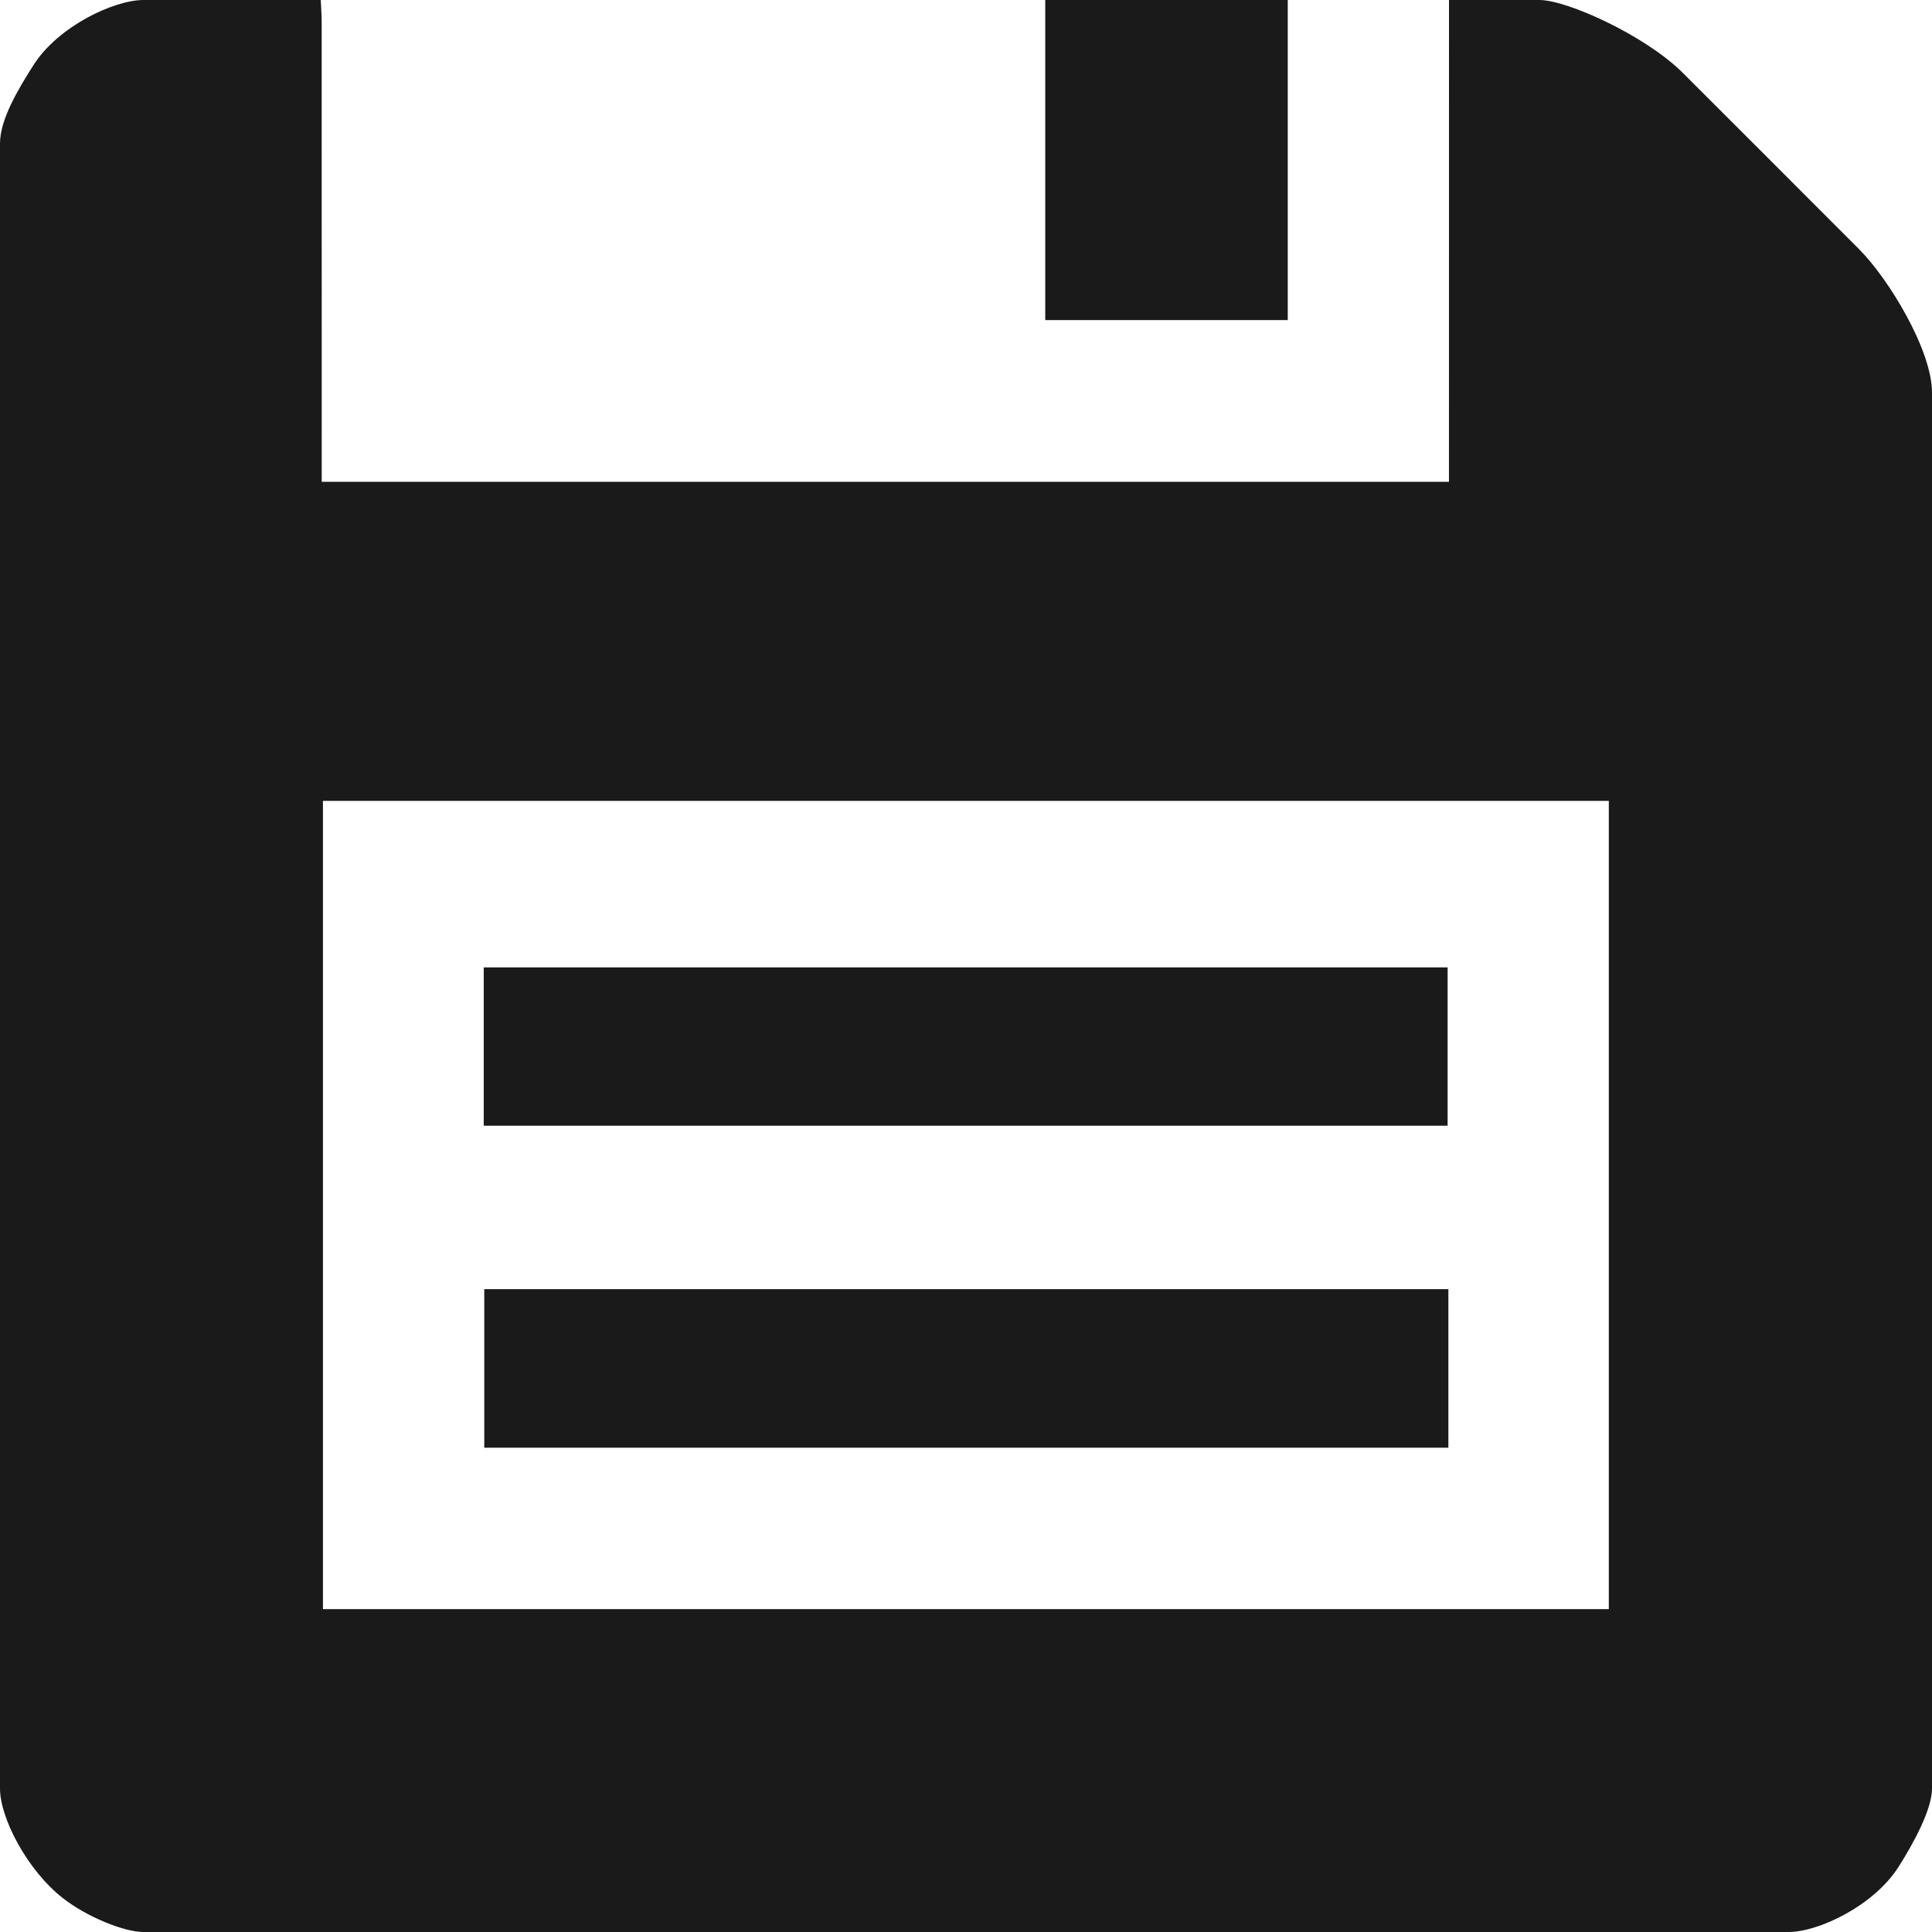
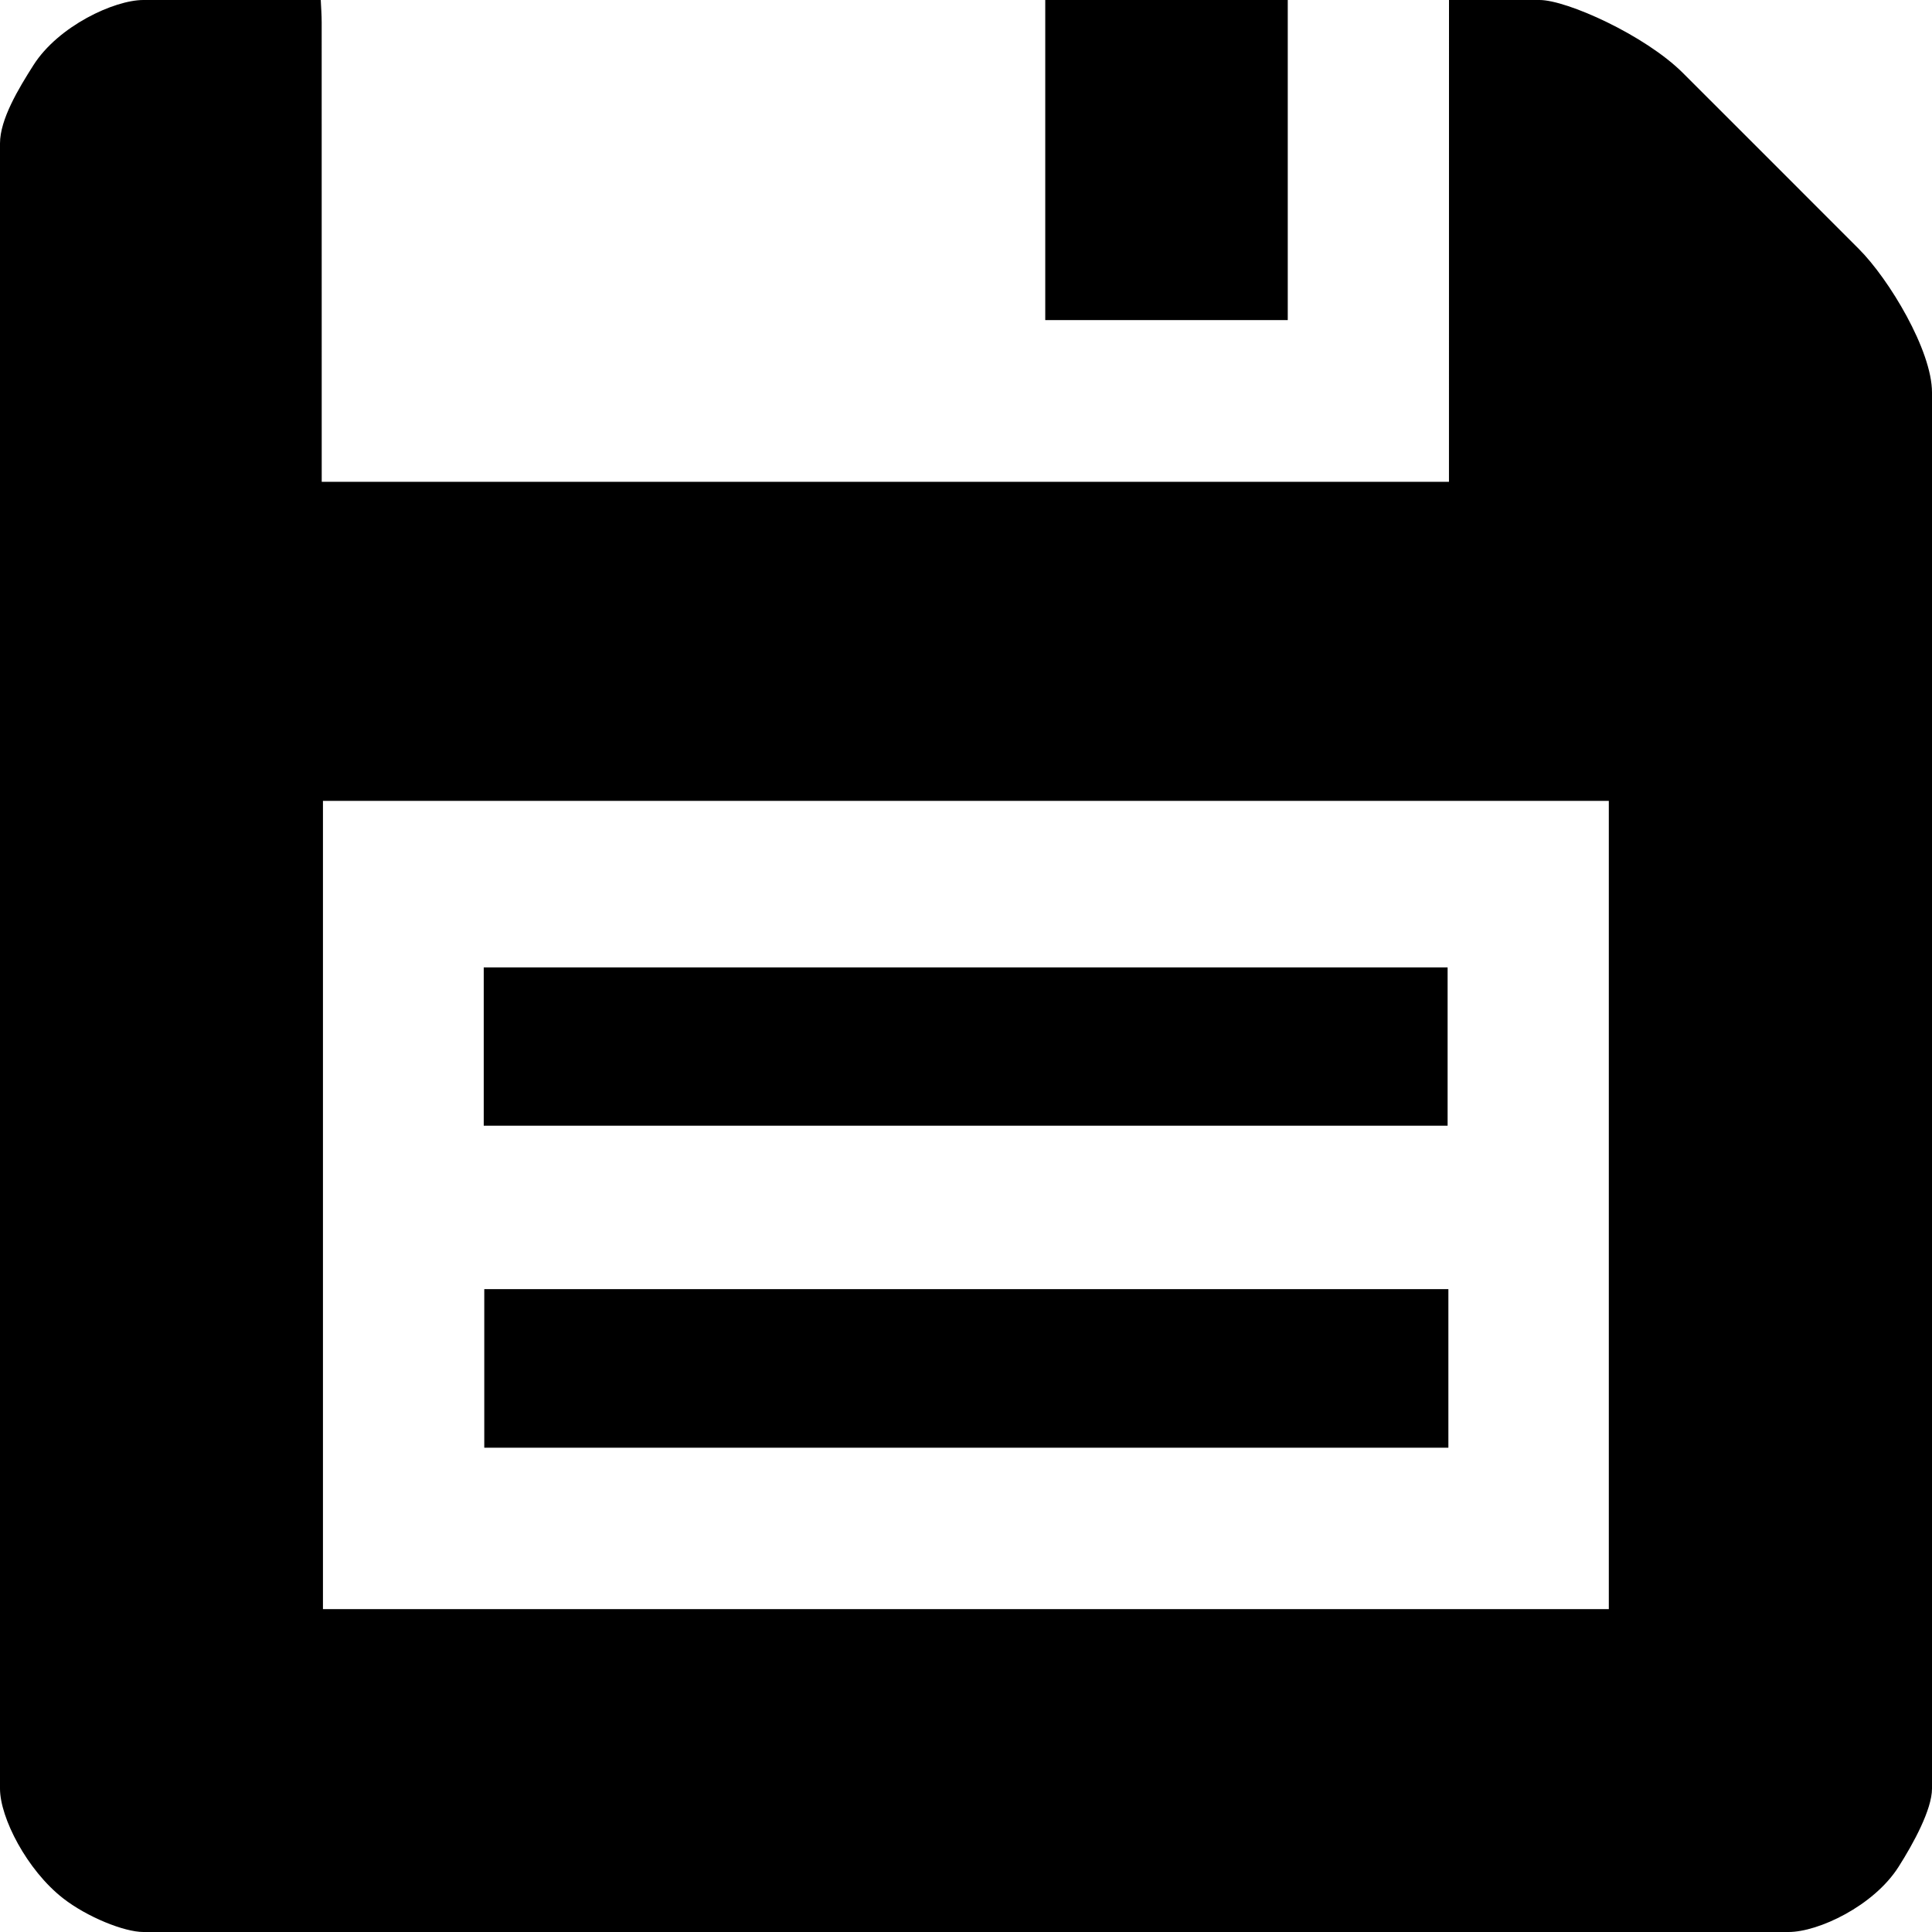
<svg xmlns="http://www.w3.org/2000/svg" version="1.1" id="Layer_1" x="0px" y="0px" width="50px" height="50px" viewBox="0 0 50 50" enable-background="new 0 0 50 50" xml:space="preserve">
-   <path fill="#1A1A1A" d="M0,46.289C0,32.096,0,17.904,0,3.711c0-0.623,0.478-1.416,0.867-2.027C1.511,0.673,2.958,0,3.711,0  c1.53,0,3.06,0,4.59,0C8.31,0.194,8.325,0.389,8.325,0.583c0.001,3.774,0.001,7.549,0.001,11.324c0,0.188,0,0.377,0,0.562  c9.762,0,19.451,0,29.173,0C37.5,8.292,37.5,0,37.5,0h2.344c0.7,0,2.725,0.907,3.71,1.889c1.521,1.517,3.037,3.038,4.556,4.557  C48.884,7.22,50,9.068,50,10.156c0,12.044,0,24.088,0,36.133c0,0.537-0.478,1.416-0.867,2.027C48.489,49.327,47.058,50,46.289,50  c-14.193,0-28.385,0-42.578,0c-0.497,0-1.462-0.39-2.082-0.875C0.697,48.396,0,47.043,0,46.289z M41.636,41.644  c0-7.008,0-13.961,0-20.917c-11.111,0-22.184,0-33.278,0c0,6.98,0,13.934,0,20.917C19.46,41.644,30.53,41.644,41.636,41.644z" />
-   <rect x="27.051" fill-rule="evenodd" clip-rule="evenodd" fill="#1A1A1A" width="6.276" height="8.284" />
-   <path fill-rule="evenodd" clip-rule="evenodd" fill="#1A1A1A" d="M12.519,29.134c0-1.371,0-2.716,0-4.098c8.306,0,16.607,0,24.945,0  c0,1.343,0,2.701,0,4.098C29.175,29.134,20.875,29.134,12.519,29.134z" />
-   <path fill-rule="evenodd" clip-rule="evenodd" fill="#1A1A1A" d="M37.484,33.362c0,1.38,0,2.726,0,4.104c-8.315,0-16.616,0-24.951,0  c0-1.353,0-2.71,0-4.104C20.829,33.362,29.129,33.362,37.484,33.362z" />
+   <path d="M0,46.289C0,32.096,0,17.904,0,3.711c0-0.623,0.478-1.416,0.867-2.027C1.511,0.673,2.958,0,3.711,0  c1.53,0,3.06,0,4.59,0C8.31,0.194,8.325,0.389,8.325,0.583c0.001,3.774,0.001,7.549,0.001,11.324c0,0.188,0,0.377,0,0.562  c9.762,0,19.451,0,29.173,0C37.5,8.292,37.5,0,37.5,0h2.344c0.7,0,2.725,0.907,3.71,1.889c1.521,1.517,3.037,3.038,4.556,4.557  C48.884,7.22,50,9.068,50,10.156c0,12.044,0,24.088,0,36.133c0,0.537-0.478,1.416-0.867,2.027C48.489,49.327,47.058,50,46.289,50  c-14.193,0-28.385,0-42.578,0c-0.497,0-1.462-0.39-2.082-0.875C0.697,48.396,0,47.043,0,46.289z M41.636,41.644  c0-7.008,0-13.961,0-20.917c-11.111,0-22.184,0-33.278,0c0,6.98,0,13.934,0,20.917C19.46,41.644,30.53,41.644,41.636,41.644z" />
+   <rect x="27.051" fill-rule="evenodd" clip-rule="evenodd" width="6.276" height="8.284" />
+   <path fill-rule="evenodd" clip-rule="evenodd" d="M12.519,29.134c0-1.371,0-2.716,0-4.098c8.306,0,16.607,0,24.945,0  c0,1.343,0,2.701,0,4.098C29.175,29.134,20.875,29.134,12.519,29.134z" />
+   <path fill-rule="evenodd" clip-rule="evenodd" d="M37.484,33.362c0,1.38,0,2.726,0,4.104c-8.315,0-16.616,0-24.951,0  c0-1.353,0-2.71,0-4.104C20.829,33.362,29.129,33.362,37.484,33.362z" />
</svg>
